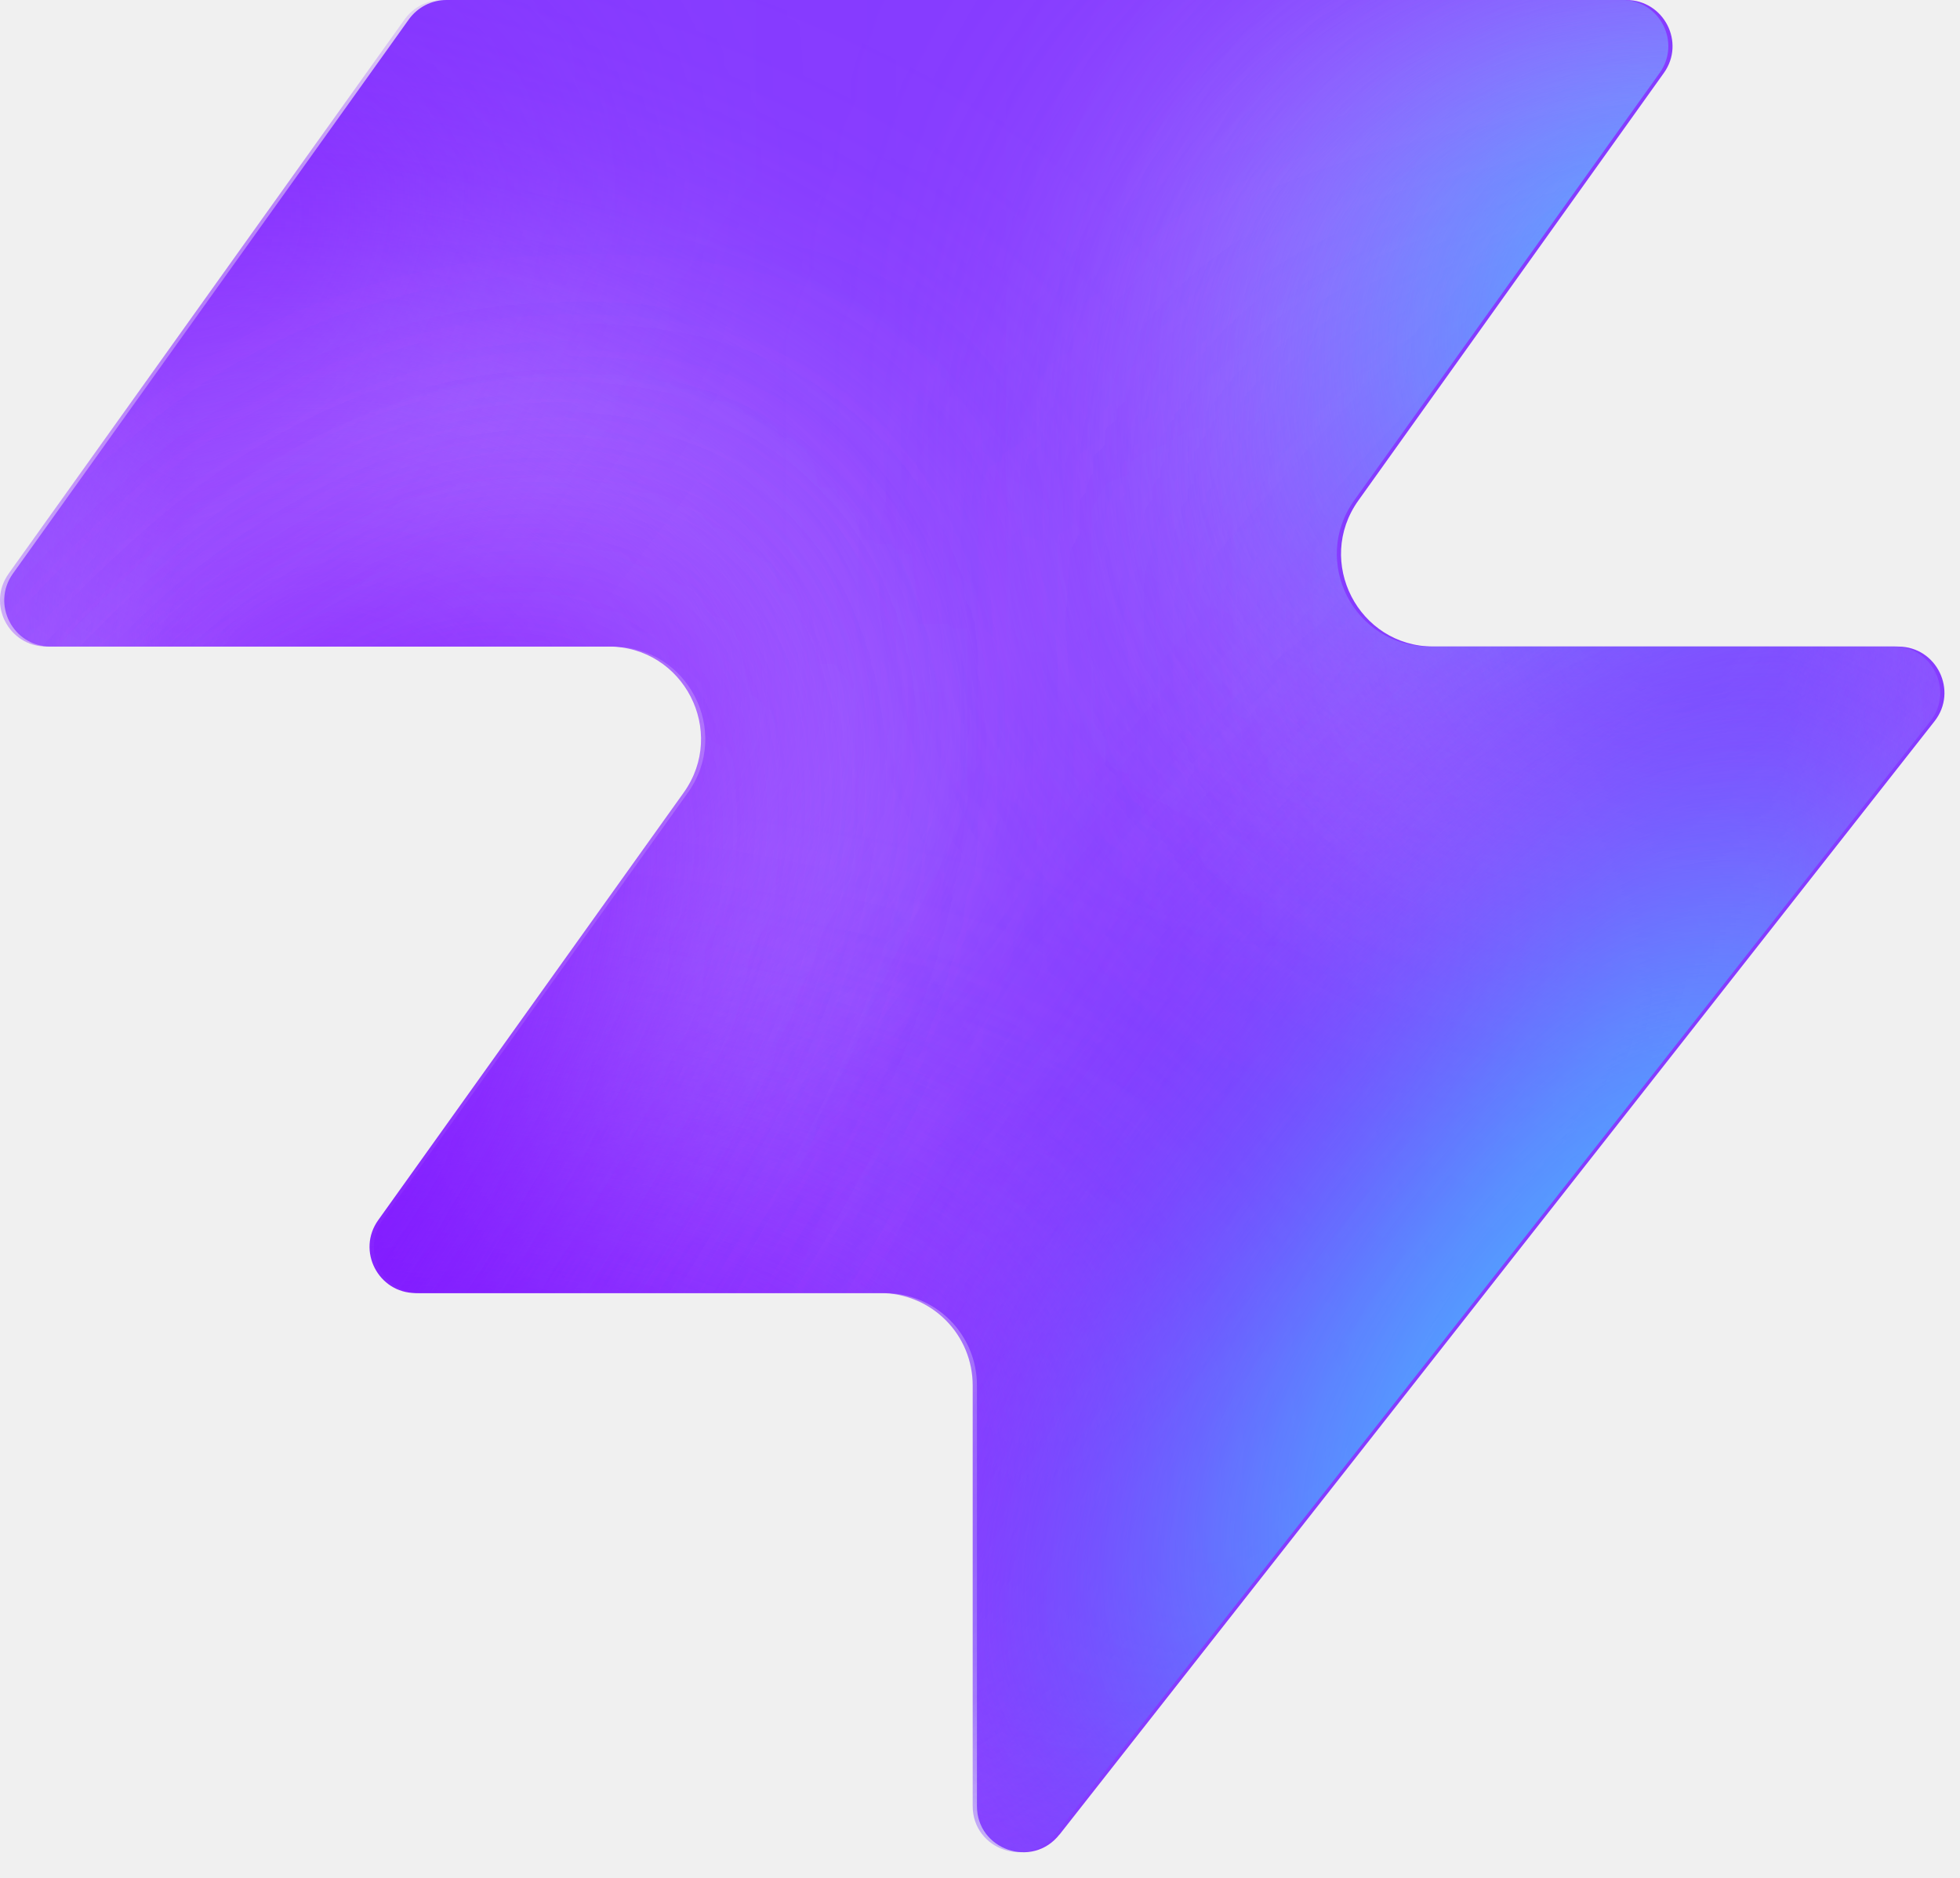
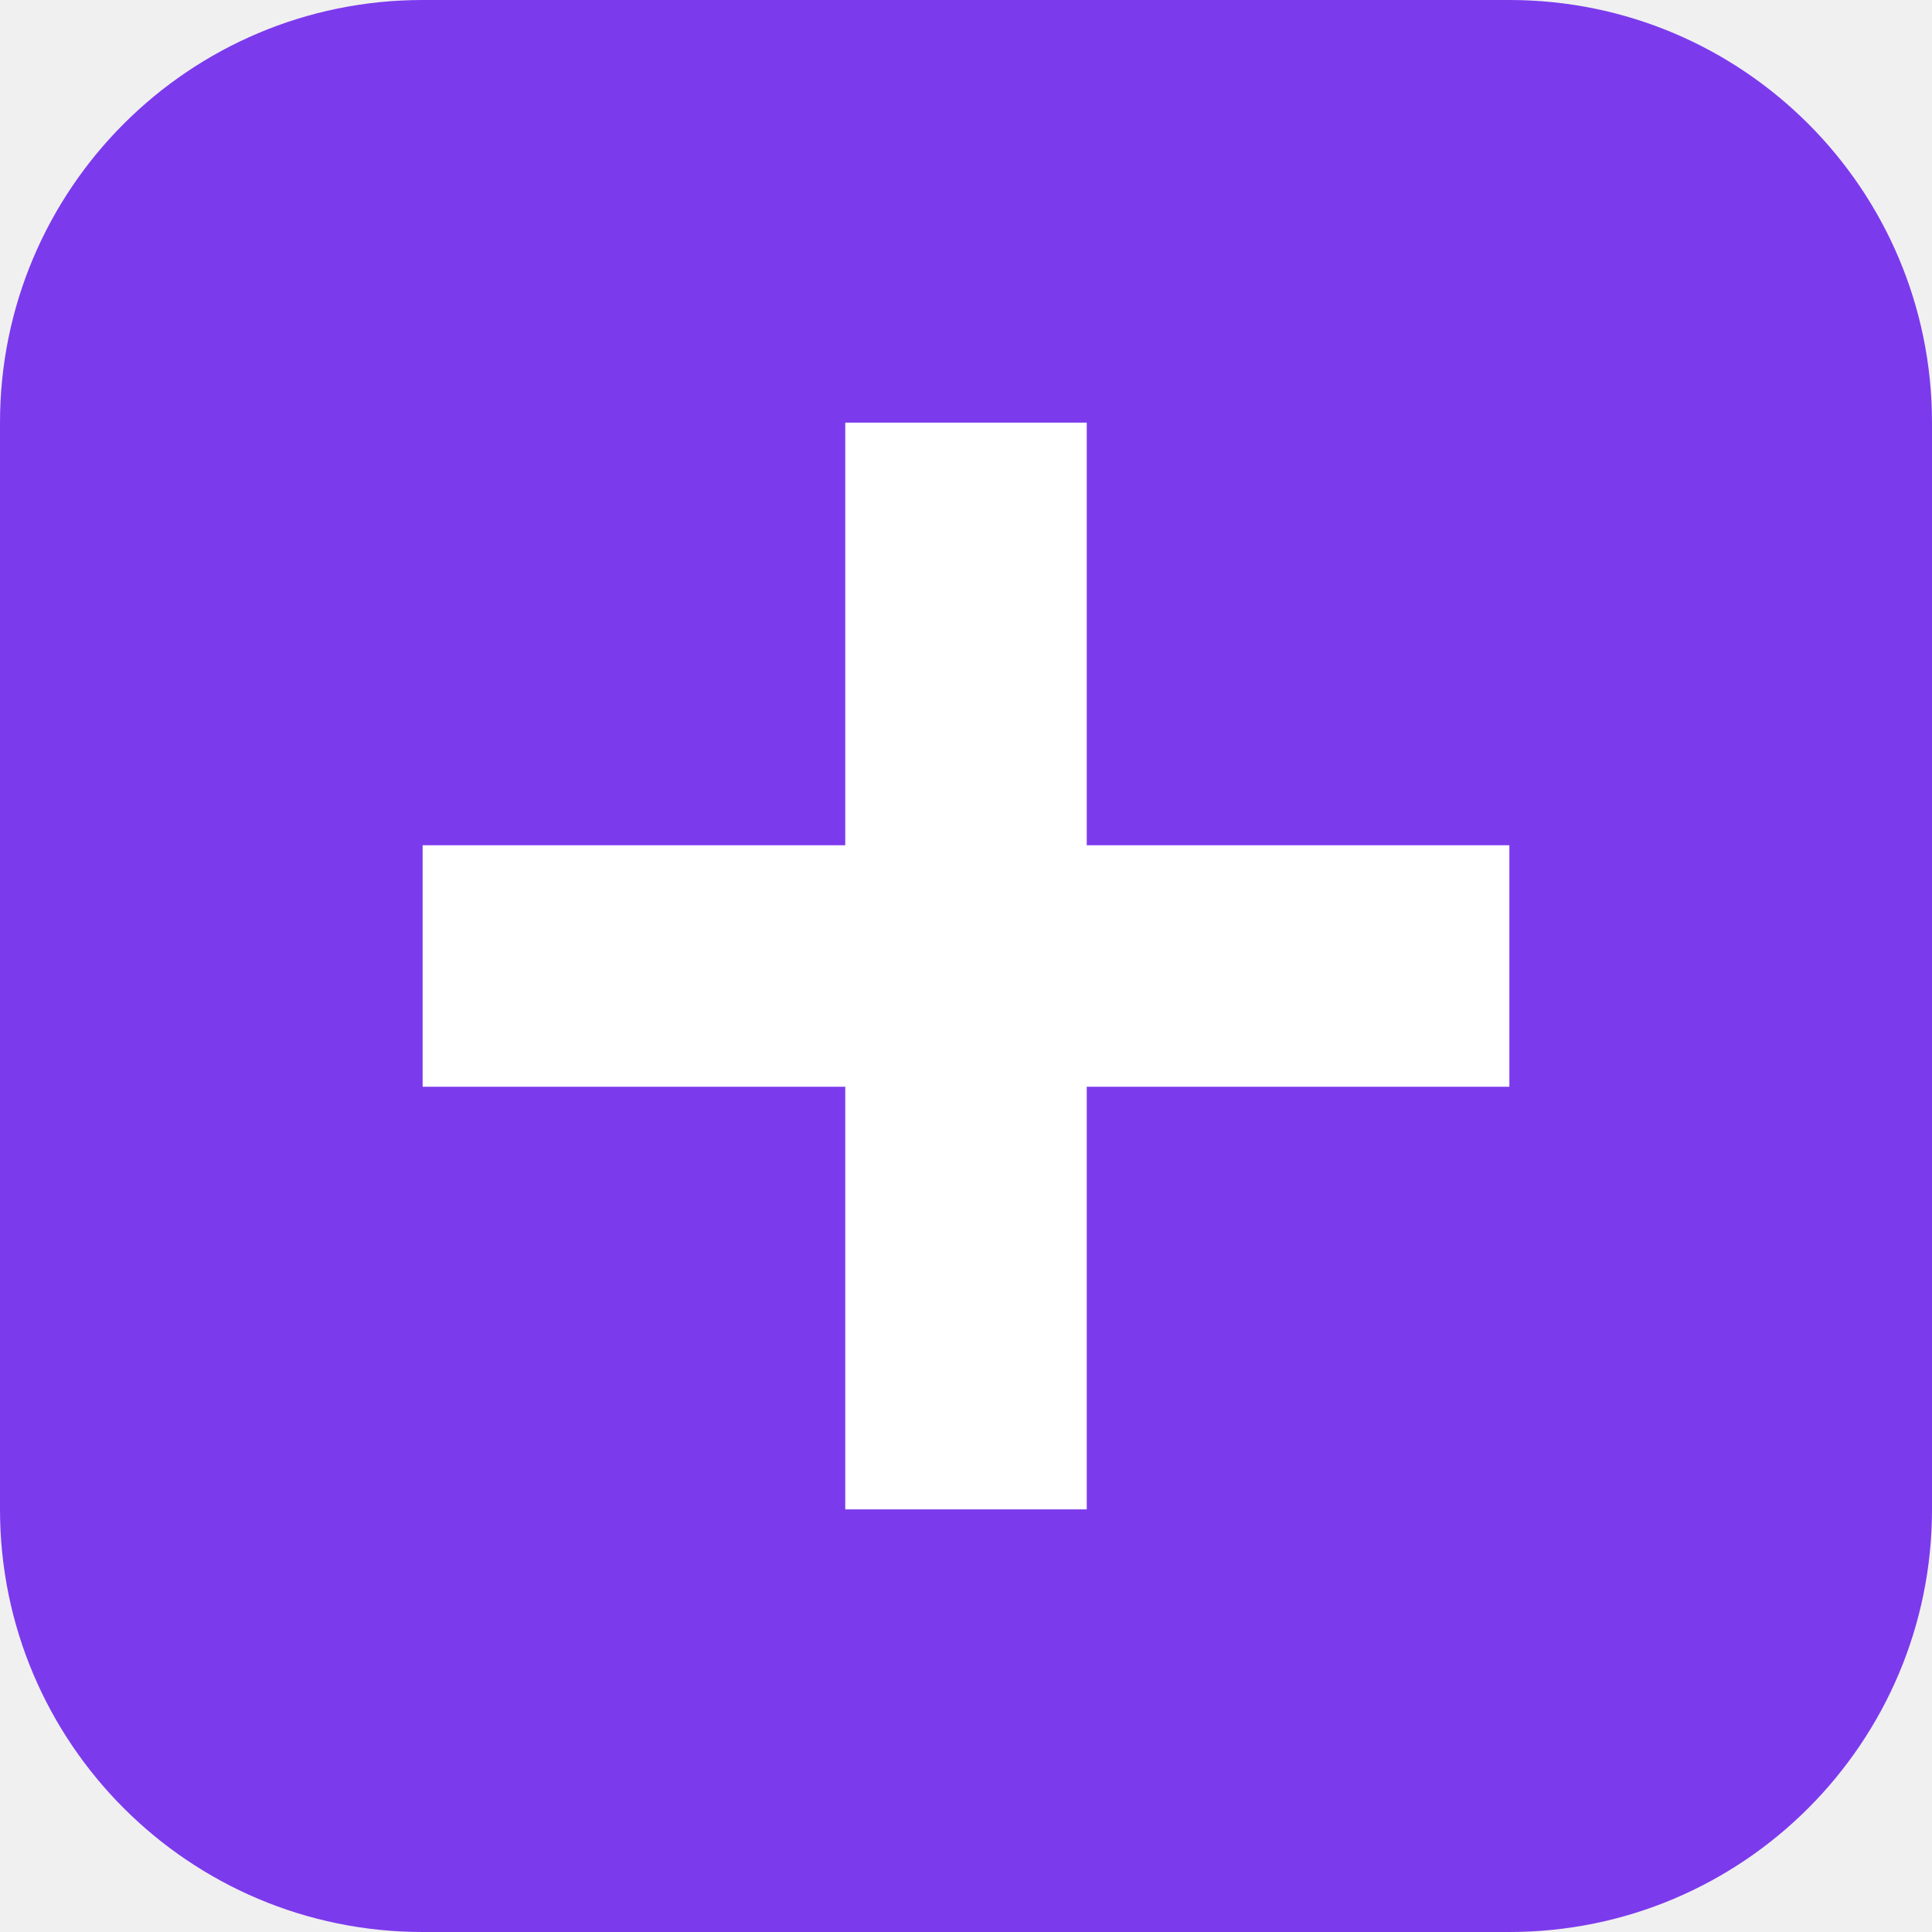
- <svg xmlns="http://www.w3.org/2000/svg" width="48" height="46" fill="none" viewBox="0 0 48 46">
-   <path fill="#863bff" d="M25.946 44.938c-.664.845-2.021.375-2.021-.698V33.937a2.26 2.26 0 0 0-2.262-2.262H10.287c-.92 0-1.456-1.04-.92-1.788l7.48-10.471c1.07-1.497 0-3.578-1.842-3.578H1.237c-.92 0-1.456-1.04-.92-1.788L10.013.474c.214-.297.556-.474.92-.474h28.894c.92 0 1.456 1.04.92 1.788l-7.48 10.471c-1.07 1.498 0 3.579 1.842 3.579h11.377c.943 0 1.473 1.088.89 1.83L25.947 44.94z" style="fill:#863bff;fill:color(display-p3 .525 .23 1);fill-opacity:1" />
-   <mask id="a" width="48" height="46" x="0" y="0" maskUnits="userSpaceOnUse" style="mask-type:alpha">
-     <path fill="#000" d="M25.842 44.938c-.664.844-2.021.375-2.021-.698V33.937a2.26 2.26 0 0 0-2.262-2.262H10.183c-.92 0-1.456-1.04-.92-1.788l7.48-10.471c1.07-1.498 0-3.579-1.842-3.579H1.133c-.92 0-1.456-1.04-.92-1.787L9.91.473c.214-.297.556-.474.92-.474h28.894c.92 0 1.456 1.04.92 1.788l-7.48 10.471c-1.07 1.498 0 3.578 1.842 3.578h11.377c.943 0 1.473 1.088.89 1.832L25.843 44.94z" style="fill:#000;fill-opacity:1" />
-   </mask>
-   <g mask="url(#a)">
-     <g filter="url(#b)">
-       <ellipse cx="5.508" cy="14.704" fill="#ede6ff" rx="5.508" ry="14.704" style="fill:#ede6ff;fill:color(display-p3 .927 .903 1);fill-opacity:1" transform="matrix(.00324 1 1 -.00324 -4.47 31.516)" />
-     </g>
-     <g filter="url(#c)">
-       <ellipse cx="10.399" cy="29.851" fill="#ede6ff" rx="10.399" ry="29.851" style="fill:#ede6ff;fill:color(display-p3 .927 .903 1);fill-opacity:1" transform="matrix(.00324 1 1 -.00324 -39.328 7.883)" />
-     </g>
-     <g filter="url(#d)">
-       <ellipse cx="5.508" cy="30.487" fill="#7e14ff" rx="5.508" ry="30.487" style="fill:#7e14ff;fill:color(display-p3 .492 .077 1);fill-opacity:1" transform="rotate(89.814 -25.913 -14.639)scale(1 -1)" />
-     </g>
-     <g filter="url(#e)">
-       <ellipse cx="5.508" cy="30.599" fill="#7e14ff" rx="5.508" ry="30.599" style="fill:#7e14ff;fill:color(display-p3 .492 .077 1);fill-opacity:1" transform="rotate(89.814 -32.644 -3.334)scale(1 -1)" />
-     </g>
-     <g filter="url(#f)">
-       <ellipse cx="5.508" cy="30.599" fill="#7e14ff" rx="5.508" ry="30.599" style="fill:#7e14ff;fill:color(display-p3 .492 .077 1);fill-opacity:1" transform="matrix(.00324 1 1 -.00324 -34.34 30.47)" />
-     </g>
-     <g filter="url(#g)">
-       <ellipse cx="14.072" cy="22.078" fill="#ede6ff" rx="14.072" ry="22.078" style="fill:#ede6ff;fill:color(display-p3 .927 .903 1);fill-opacity:1" transform="rotate(93.35 24.506 48.493)scale(-1 1)" />
-     </g>
-     <g filter="url(#h)">
-       <ellipse cx="3.47" cy="21.501" fill="#7e14ff" rx="3.47" ry="21.501" style="fill:#7e14ff;fill:color(display-p3 .492 .077 1);fill-opacity:1" transform="rotate(89.009 28.708 47.59)scale(-1 1)" />
-     </g>
-     <g filter="url(#i)">
-       <ellipse cx="3.47" cy="21.501" fill="#7e14ff" rx="3.47" ry="21.501" style="fill:#7e14ff;fill:color(display-p3 .492 .077 1);fill-opacity:1" transform="rotate(89.009 28.708 47.59)scale(-1 1)" />
-     </g>
-     <g filter="url(#j)">
-       <ellipse cx=".387" cy="8.972" fill="#7e14ff" rx="4.407" ry="29.108" style="fill:#7e14ff;fill:color(display-p3 .492 .077 1);fill-opacity:1" transform="rotate(39.51 .387 8.972)" />
-     </g>
-     <g filter="url(#k)">
-       <ellipse cx="47.523" cy="-6.092" fill="#7e14ff" rx="4.407" ry="29.108" style="fill:#7e14ff;fill:color(display-p3 .492 .077 1);fill-opacity:1" transform="rotate(37.892 47.523 -6.092)" />
-     </g>
-     <g filter="url(#l)">
-       <ellipse cx="41.412" cy="6.333" fill="#47bfff" rx="5.971" ry="9.665" style="fill:#47bfff;fill:color(display-p3 .28 .748 1);fill-opacity:1" transform="rotate(37.892 41.412 6.333)" />
-     </g>
-     <g filter="url(#m)">
-       <ellipse cx="-1.879" cy="38.332" fill="#7e14ff" rx="4.407" ry="29.108" style="fill:#7e14ff;fill:color(display-p3 .492 .077 1);fill-opacity:1" transform="rotate(37.892 -1.88 38.332)" />
-     </g>
-     <g filter="url(#n)">
-       <ellipse cx="-1.879" cy="38.332" fill="#7e14ff" rx="4.407" ry="29.108" style="fill:#7e14ff;fill:color(display-p3 .492 .077 1);fill-opacity:1" transform="rotate(37.892 -1.88 38.332)" />
-     </g>
-     <g filter="url(#o)">
-       <ellipse cx="35.651" cy="29.907" fill="#7e14ff" rx="4.407" ry="29.108" style="fill:#7e14ff;fill:color(display-p3 .492 .077 1);fill-opacity:1" transform="rotate(37.892 35.651 29.907)" />
-     </g>
-     <g filter="url(#p)">
-       <ellipse cx="38.418" cy="32.4" fill="#47bfff" rx="5.971" ry="15.297" style="fill:#47bfff;fill:color(display-p3 .28 .748 1);fill-opacity:1" transform="rotate(37.892 38.418 32.4)" />
-     </g>
-   </g>
-   <defs>
-     <filter id="b" width="60.045" height="41.654" x="-19.77" y="16.149" color-interpolation-filters="sRGB" filterUnits="userSpaceOnUse">
-       <feFlood flood-opacity="0" result="BackgroundImageFix" />
-       <feBlend in="SourceGraphic" in2="BackgroundImageFix" result="shape" />
-       <feGaussianBlur result="effect1_foregroundBlur_2002_17158" stdDeviation="7.659" />
-     </filter>
-     <filter id="c" width="90.34" height="51.437" x="-54.613" y="-7.533" color-interpolation-filters="sRGB" filterUnits="userSpaceOnUse">
-       <feFlood flood-opacity="0" result="BackgroundImageFix" />
-       <feBlend in="SourceGraphic" in2="BackgroundImageFix" result="shape" />
-       <feGaussianBlur result="effect1_foregroundBlur_2002_17158" stdDeviation="7.659" />
-     </filter>
-     <filter id="d" width="79.355" height="29.4" x="-49.64" y="2.03" color-interpolation-filters="sRGB" filterUnits="userSpaceOnUse">
-       <feFlood flood-opacity="0" result="BackgroundImageFix" />
-       <feBlend in="SourceGraphic" in2="BackgroundImageFix" result="shape" />
-       <feGaussianBlur result="effect1_foregroundBlur_2002_17158" stdDeviation="4.596" />
-     </filter>
-     <filter id="e" width="79.579" height="29.4" x="-45.045" y="20.029" color-interpolation-filters="sRGB" filterUnits="userSpaceOnUse">
-       <feFlood flood-opacity="0" result="BackgroundImageFix" />
-       <feBlend in="SourceGraphic" in2="BackgroundImageFix" result="shape" />
-       <feGaussianBlur result="effect1_foregroundBlur_2002_17158" stdDeviation="4.596" />
-     </filter>
-     <filter id="f" width="79.579" height="29.4" x="-43.513" y="21.178" color-interpolation-filters="sRGB" filterUnits="userSpaceOnUse">
-       <feFlood flood-opacity="0" result="BackgroundImageFix" />
-       <feBlend in="SourceGraphic" in2="BackgroundImageFix" result="shape" />
-       <feGaussianBlur result="effect1_foregroundBlur_2002_17158" stdDeviation="4.596" />
-     </filter>
-     <filter id="g" width="74.749" height="58.852" x="15.756" y="-17.901" color-interpolation-filters="sRGB" filterUnits="userSpaceOnUse">
-       <feFlood flood-opacity="0" result="BackgroundImageFix" />
-       <feBlend in="SourceGraphic" in2="BackgroundImageFix" result="shape" />
-       <feGaussianBlur result="effect1_foregroundBlur_2002_17158" stdDeviation="7.659" />
-     </filter>
-     <filter id="h" width="61.377" height="25.362" x="23.548" y="2.284" color-interpolation-filters="sRGB" filterUnits="userSpaceOnUse">
-       <feFlood flood-opacity="0" result="BackgroundImageFix" />
-       <feBlend in="SourceGraphic" in2="BackgroundImageFix" result="shape" />
-       <feGaussianBlur result="effect1_foregroundBlur_2002_17158" stdDeviation="4.596" />
-     </filter>
-     <filter id="i" width="61.377" height="25.362" x="23.548" y="2.284" color-interpolation-filters="sRGB" filterUnits="userSpaceOnUse">
-       <feFlood flood-opacity="0" result="BackgroundImageFix" />
-       <feBlend in="SourceGraphic" in2="BackgroundImageFix" result="shape" />
-       <feGaussianBlur result="effect1_foregroundBlur_2002_17158" stdDeviation="4.596" />
-     </filter>
-     <filter id="j" width="56.045" height="63.649" x="-27.636" y="-22.853" color-interpolation-filters="sRGB" filterUnits="userSpaceOnUse">
-       <feFlood flood-opacity="0" result="BackgroundImageFix" />
-       <feBlend in="SourceGraphic" in2="BackgroundImageFix" result="shape" />
-       <feGaussianBlur result="effect1_foregroundBlur_2002_17158" stdDeviation="4.596" />
-     </filter>
-     <filter id="k" width="54.814" height="64.646" x="20.116" y="-38.415" color-interpolation-filters="sRGB" filterUnits="userSpaceOnUse">
-       <feFlood flood-opacity="0" result="BackgroundImageFix" />
-       <feBlend in="SourceGraphic" in2="BackgroundImageFix" result="shape" />
-       <feGaussianBlur result="effect1_foregroundBlur_2002_17158" stdDeviation="4.596" />
-     </filter>
-     <filter id="l" width="33.541" height="35.313" x="24.641" y="-11.323" color-interpolation-filters="sRGB" filterUnits="userSpaceOnUse">
-       <feFlood flood-opacity="0" result="BackgroundImageFix" />
-       <feBlend in="SourceGraphic" in2="BackgroundImageFix" result="shape" />
-       <feGaussianBlur result="effect1_foregroundBlur_2002_17158" stdDeviation="4.596" />
-     </filter>
-     <filter id="m" width="54.814" height="64.646" x="-29.286" y="6.009" color-interpolation-filters="sRGB" filterUnits="userSpaceOnUse">
-       <feFlood flood-opacity="0" result="BackgroundImageFix" />
-       <feBlend in="SourceGraphic" in2="BackgroundImageFix" result="shape" />
-       <feGaussianBlur result="effect1_foregroundBlur_2002_17158" stdDeviation="4.596" />
-     </filter>
-     <filter id="n" width="54.814" height="64.646" x="-29.286" y="6.009" color-interpolation-filters="sRGB" filterUnits="userSpaceOnUse">
-       <feFlood flood-opacity="0" result="BackgroundImageFix" />
-       <feBlend in="SourceGraphic" in2="BackgroundImageFix" result="shape" />
-       <feGaussianBlur result="effect1_foregroundBlur_2002_17158" stdDeviation="4.596" />
-     </filter>
-     <filter id="o" width="54.814" height="64.646" x="8.244" y="-2.416" color-interpolation-filters="sRGB" filterUnits="userSpaceOnUse">
-       <feFlood flood-opacity="0" result="BackgroundImageFix" />
-       <feBlend in="SourceGraphic" in2="BackgroundImageFix" result="shape" />
-       <feGaussianBlur result="effect1_foregroundBlur_2002_17158" stdDeviation="4.596" />
-     </filter>
-     <filter id="p" width="39.409" height="43.623" x="18.713" y="10.588" color-interpolation-filters="sRGB" filterUnits="userSpaceOnUse">
-       <feFlood flood-opacity="0" result="BackgroundImageFix" />
-       <feBlend in="SourceGraphic" in2="BackgroundImageFix" result="shape" />
-       <feGaussianBlur result="effect1_foregroundBlur_2002_17158" stdDeviation="4.596" />
-     </filter>
-   </defs>
+ <svg xmlns="http://www.w3.org/2000/svg" viewBox="0 0 64 64" width="64" height="64">
+   <rect width="64" height="64" rx="14" fill="#7c3aed" />
+   <path d="M28 14 H36 V28 H50 V36 H36 V50 H28 V36 H14 V28 H28 Z" fill="#ffffff" />
</svg>
